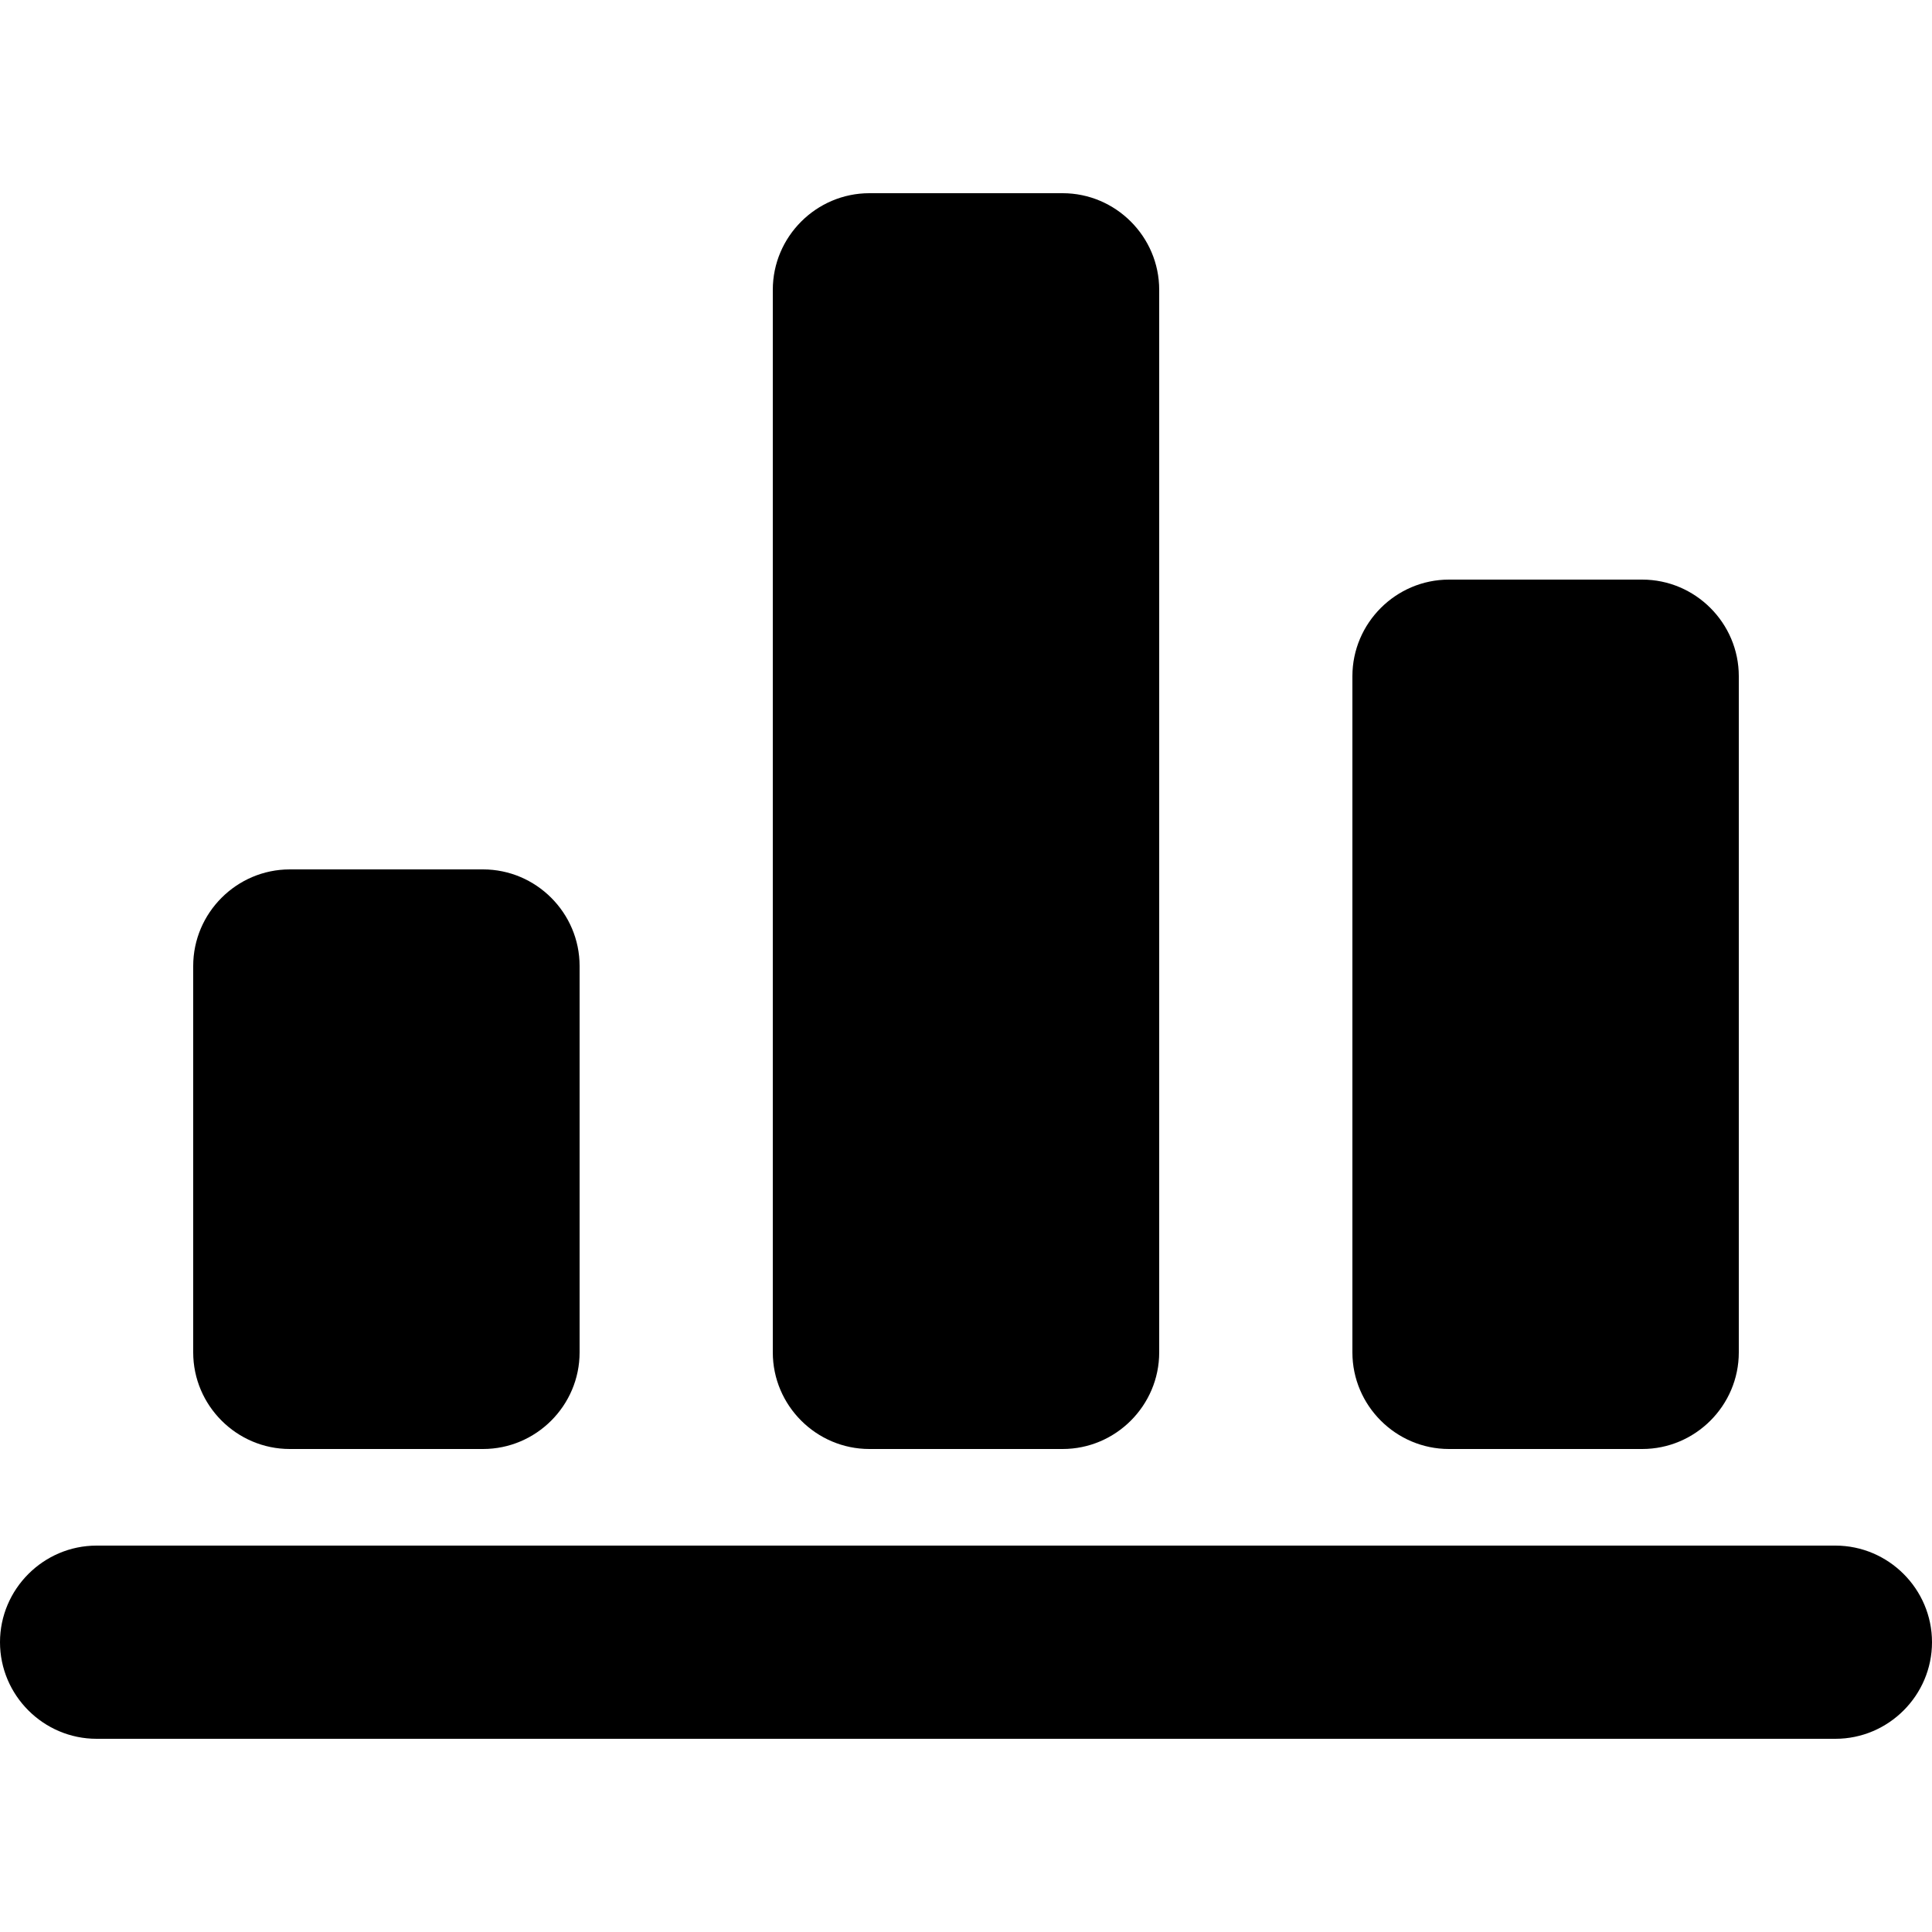
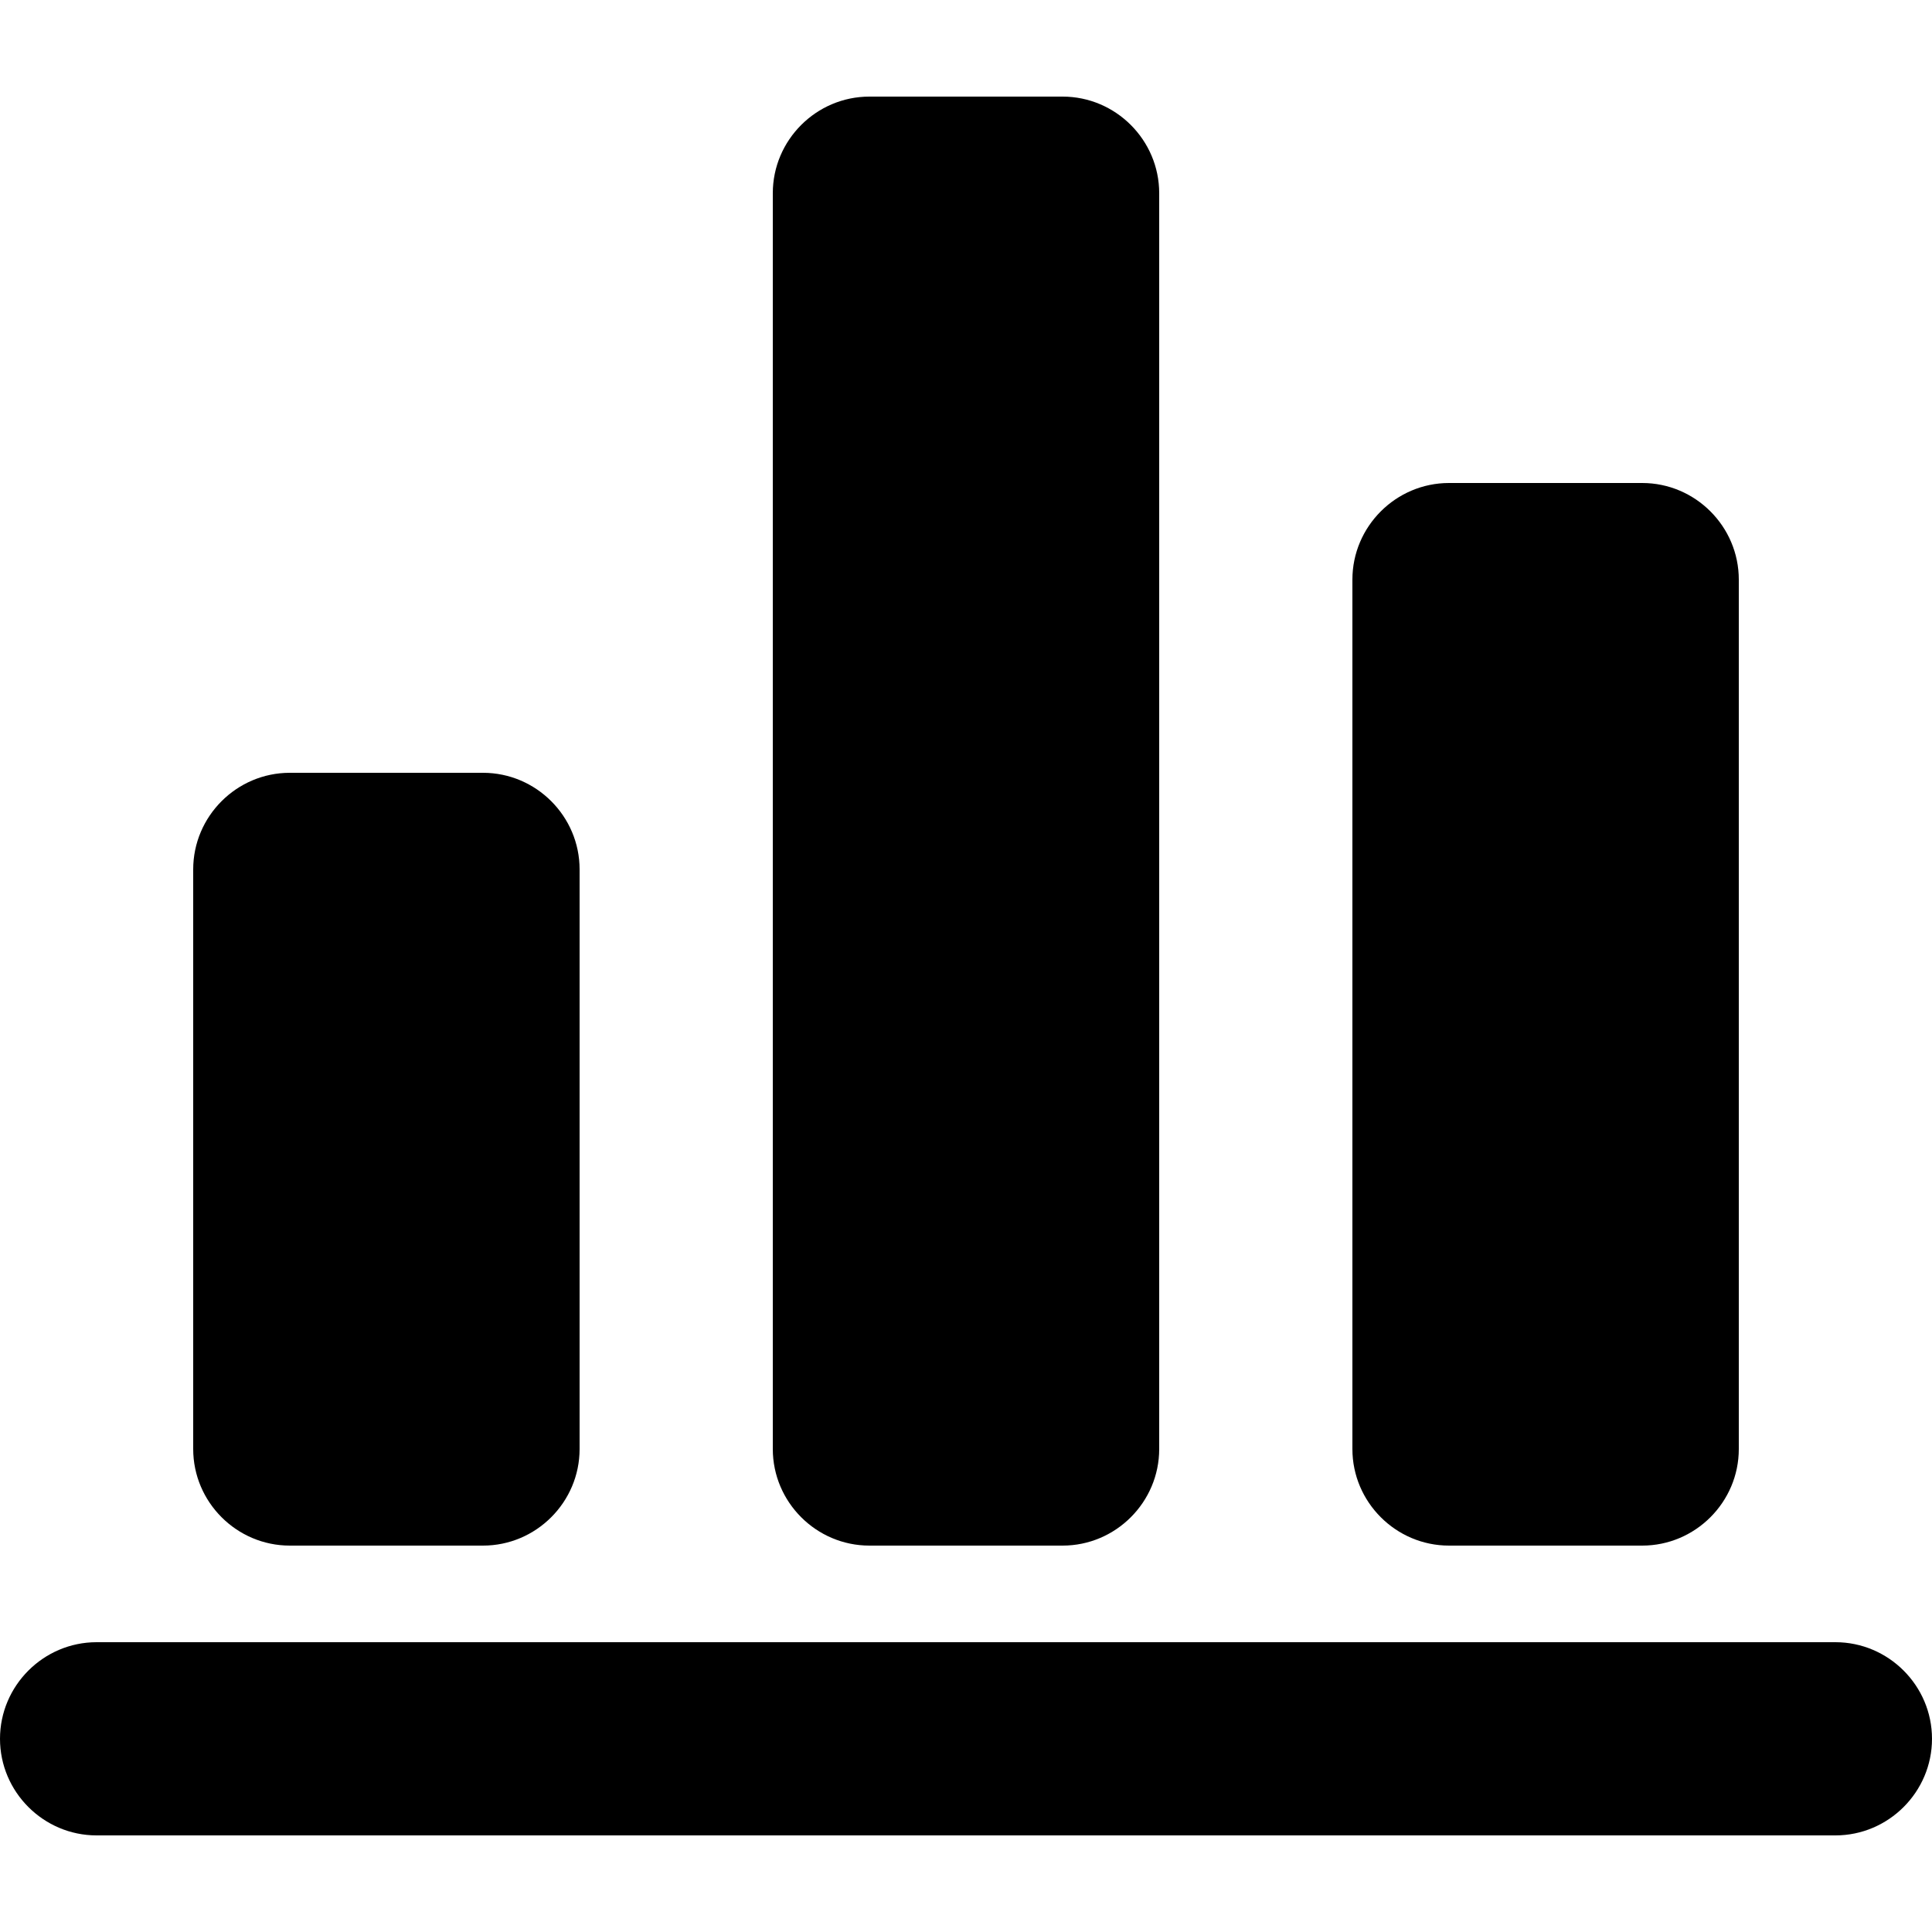
- <svg xmlns="http://www.w3.org/2000/svg" version="1.1" id="Layer_1" x="0px" y="0px" viewBox="0 0 20 20" enable-background="new 0 0 20 20" xml:space="preserve">
-   <g id="timeline_bar_chart">
+ <svg xmlns="http://www.w3.org/2000/svg" version="1.1" id="Rounded_Rectangle_4_1_" x="0px" y="0px" viewBox="0 0 20 20" enable-background="new 0 0 20 20" xml:space="preserve">
+   <g id="Rounded_Rectangle_4">
    <g>
-       <path fill-rule="evenodd" clip-rule="evenodd" d="M9,15h2c0.55,0,1-0.45,1-1V3c0-0.55-0.45-1-1-1H9C8.45,2,8,2.45,8,3v11    C8,14.55,8.45,15,9,15z M15,15h2c0.55,0,1-0.45,1-1V7c0-0.55-0.45-1-1-1h-2c-0.55,0-1,0.45-1,1v7C14,14.55,14.45,15,15,15z M3,15    h2c0.55,0,1-0.45,1-1v-4c0-0.55-0.45-1-1-1H3c-0.55,0-1,0.45-1,1v4C2,14.55,2.45,15,3,15z M19,16H1c-0.55,0-1,0.45-1,1    c0,0.55,0.45,1,1,1h18c0.55,0,1-0.45,1-1C20,16.45,19.55,16,19,16z" />
+       <path fill-rule="evenodd" clip-rule="evenodd" d="M19,17H1c-0.55,0-1,0.45-1,1c0,0.55,0.45,1,1,1h18c0.55,0,1-0.45,1-1    C20,17.45,19.55,17,19,17z M9,16h2c0.55,0,1-0.45,1-1V2c0-0.55-0.45-1-1-1H9C8.45,1,8,1.45,8,2v13C8,15.55,8.45,16,9,16z M15,16h2    c0.55,0,1-0.45,1-1V6c0-0.55-0.45-1-1-1h-2c-0.55,0-1,0.45-1,1v9C14,15.55,14.45,16,15,16z M3,16h2c0.55,0,1-0.45,1-1V9    c0-0.55-0.45-1-1-1H3C2.45,8,2,8.45,2,9v6C2,15.55,2.45,16,3,16z" />
    </g>
  </g>
</svg>
